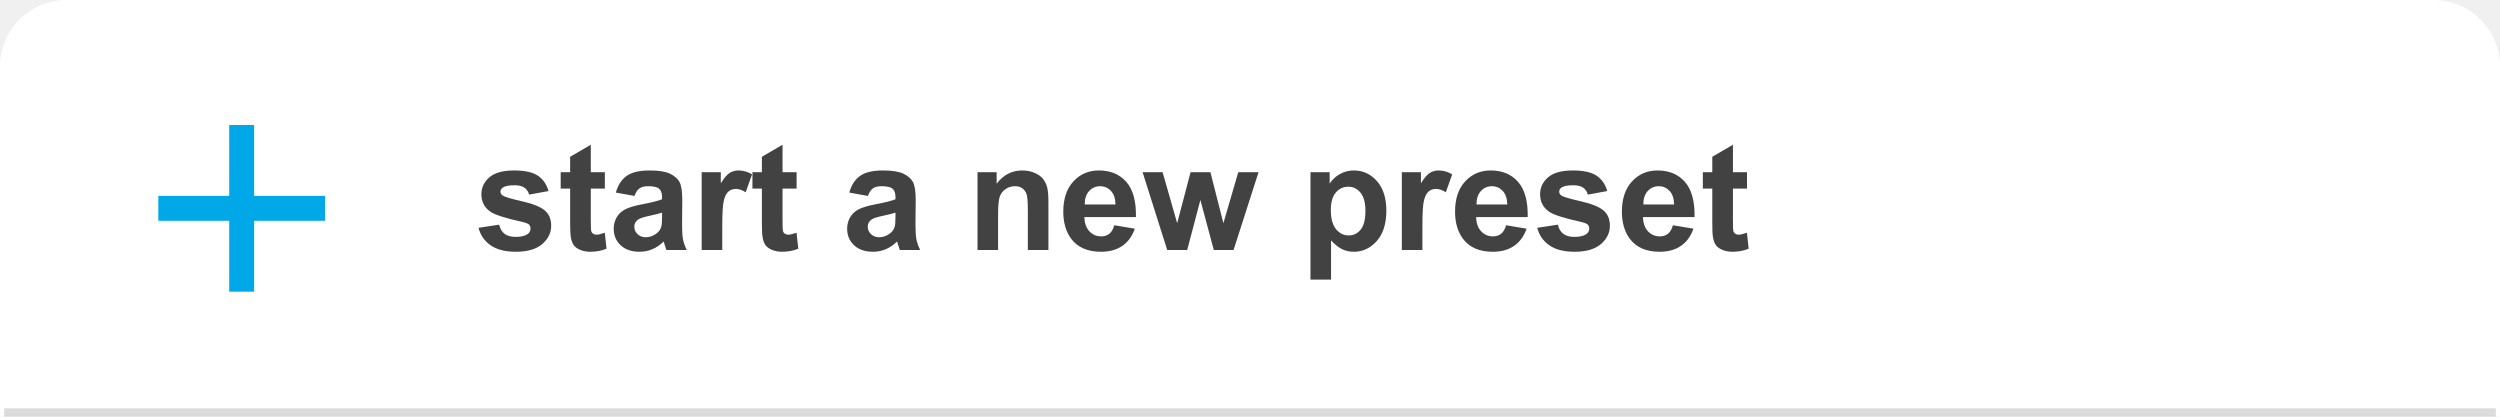
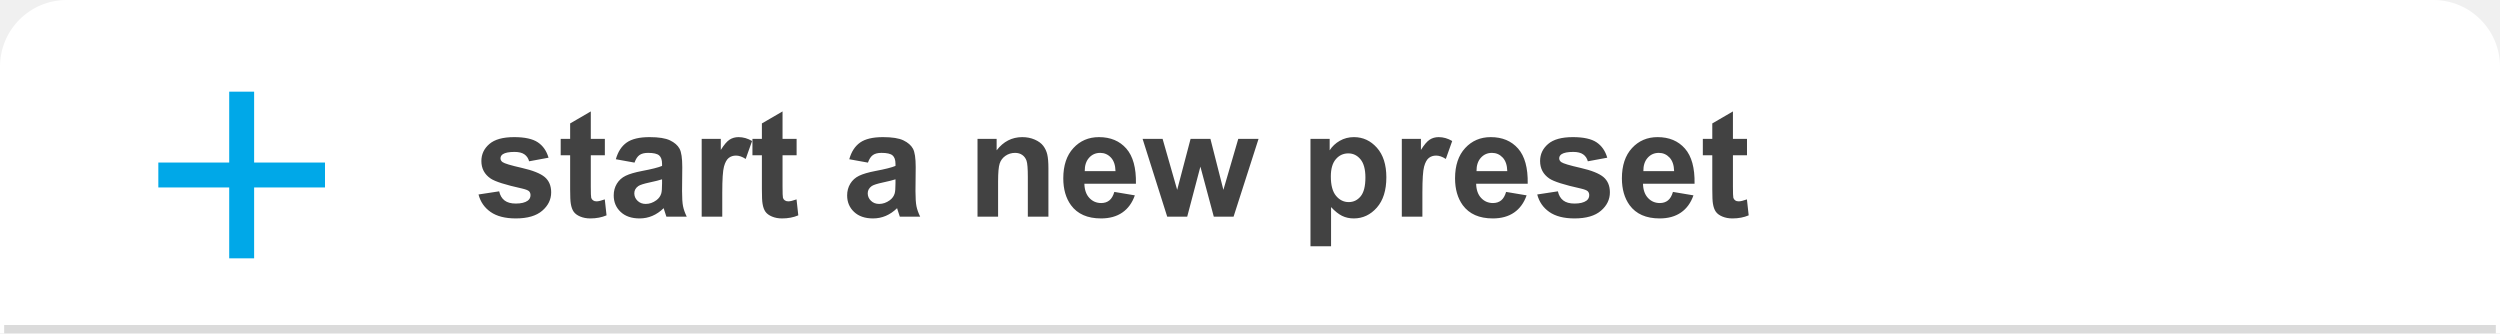
- <svg xmlns="http://www.w3.org/2000/svg" width="300px" height="50px" viewBox="0 0 300 50" version="1.1">
+ <svg xmlns="http://www.w3.org/2000/svg" width="300px" height="40px" viewBox="0 0 300 40" version="1.1">
  <g stroke="none" stroke-width="1" fill="none" fill-rule="evenodd">
    <g id="New">
-       <path fill="#FFFFFF" d="M8,0 L292,0 C296.418,-8.11624501e-16 300,3.582 300,8 L300,50 L0,50 L0,8 C-5.41083001e-16,3.582 3.582,8.11624501e-16 8,0 Z" />
-       <path stroke="#DBDBDB" stroke-linecap="square" d="M1,49.5 L299,49.5" />
-       <path fill="#424242" fill-rule="nonzero" d="M57.422,27.337 L59.9,26.959 C60.006,27.439 60.22,27.804 60.542,28.053 C60.864,28.302 61.315,28.427 61.896,28.427 C62.534,28.427 63.015,28.31 63.337,28.075 C63.554,27.911 63.662,27.691 63.662,27.416 C63.662,27.229 63.604,27.073 63.486,26.95 C63.363,26.833 63.088,26.725 62.66,26.625 C60.668,26.186 59.405,25.784 58.872,25.421 C58.134,24.917 57.765,24.217 57.765,23.32 C57.765,22.512 58.084,21.832 58.723,21.281 C59.361,20.73 60.352,20.455 61.693,20.455 C62.971,20.455 63.92,20.663 64.541,21.079 C65.162,21.495 65.59,22.11 65.824,22.925 L63.495,23.355 C63.396,22.992 63.207,22.714 62.928,22.521 C62.65,22.327 62.253,22.23 61.737,22.23 C61.087,22.23 60.621,22.321 60.34,22.503 C60.152,22.632 60.059,22.799 60.059,23.004 C60.059,23.18 60.141,23.329 60.305,23.452 C60.527,23.616 61.296,23.848 62.612,24.146 C63.927,24.445 64.846,24.812 65.367,25.245 C65.883,25.685 66.141,26.297 66.141,27.082 C66.141,27.938 65.783,28.673 65.068,29.288 C64.354,29.903 63.296,30.211 61.896,30.211 C60.624,30.211 59.618,29.953 58.876,29.438 C58.135,28.922 57.65,28.222 57.422,27.337 Z M72.583,20.666 L72.583,22.635 L70.896,22.635 L70.896,26.396 C70.896,27.158 70.912,27.602 70.944,27.728 C70.976,27.854 71.049,27.958 71.164,28.04 C71.278,28.122 71.417,28.163 71.581,28.163 C71.81,28.163 72.141,28.084 72.574,27.926 L72.785,29.842 C72.211,30.088 71.561,30.211 70.834,30.211 C70.389,30.211 69.987,30.136 69.63,29.987 C69.272,29.837 69.01,29.644 68.843,29.407 C68.676,29.169 68.561,28.849 68.496,28.444 C68.443,28.157 68.417,27.577 68.417,26.704 L68.417,22.635 L67.283,22.635 L67.283,20.666 L68.417,20.666 L68.417,18.812 L70.896,17.37 L70.896,20.666 L72.583,20.666 Z M76.143,23.514 L73.901,23.109 C74.153,22.207 74.587,21.539 75.202,21.105 C75.817,20.672 76.731,20.455 77.944,20.455 C79.046,20.455 79.866,20.585 80.405,20.846 C80.944,21.107 81.324,21.438 81.543,21.839 C81.763,22.241 81.873,22.978 81.873,24.05 L81.847,26.933 C81.847,27.753 81.886,28.358 81.965,28.748 C82.044,29.137 82.192,29.555 82.409,30 L79.966,30 C79.901,29.836 79.822,29.593 79.729,29.271 C79.687,29.124 79.658,29.027 79.641,28.98 C79.219,29.391 78.768,29.698 78.287,29.903 C77.807,30.108 77.294,30.211 76.749,30.211 C75.788,30.211 75.031,29.95 74.477,29.429 C73.923,28.907 73.646,28.248 73.646,27.451 C73.646,26.924 73.772,26.454 74.024,26.041 C74.276,25.627 74.629,25.311 75.083,25.091 C75.538,24.872 76.192,24.68 77.048,24.516 C78.202,24.299 79.002,24.097 79.447,23.909 L79.447,23.663 C79.447,23.188 79.33,22.85 79.096,22.648 C78.861,22.446 78.419,22.345 77.769,22.345 C77.329,22.345 76.986,22.431 76.74,22.604 C76.494,22.777 76.295,23.08 76.143,23.514 Z M79.447,25.518 C79.131,25.623 78.63,25.749 77.944,25.896 C77.259,26.042 76.811,26.186 76.6,26.326 C76.277,26.555 76.116,26.845 76.116,27.196 C76.116,27.542 76.245,27.841 76.503,28.093 C76.761,28.345 77.089,28.471 77.487,28.471 C77.933,28.471 78.357,28.324 78.762,28.031 C79.061,27.809 79.257,27.536 79.351,27.214 C79.415,27.003 79.447,26.602 79.447,26.01 L79.447,25.518 Z M86.672,30 L84.202,30 L84.202,20.666 L86.496,20.666 L86.496,21.993 C86.889,21.366 87.242,20.953 87.555,20.754 C87.869,20.555 88.225,20.455 88.623,20.455 C89.186,20.455 89.728,20.61 90.249,20.921 L89.484,23.074 C89.068,22.805 88.682,22.67 88.324,22.67 C87.979,22.67 87.686,22.765 87.445,22.956 C87.205,23.146 87.016,23.49 86.878,23.988 C86.741,24.486 86.672,25.529 86.672,27.117 L86.672,30 Z M95.593,20.666 L95.593,22.635 L93.905,22.635 L93.905,26.396 C93.905,27.158 93.921,27.602 93.954,27.728 C93.986,27.854 94.059,27.958 94.173,28.04 C94.288,28.122 94.427,28.163 94.591,28.163 C94.819,28.163 95.15,28.084 95.584,27.926 L95.795,29.842 C95.221,30.088 94.57,30.211 93.844,30.211 C93.398,30.211 92.997,30.136 92.64,29.987 C92.282,29.837 92.02,29.644 91.853,29.407 C91.686,29.169 91.57,28.849 91.506,28.444 C91.453,28.157 91.427,27.577 91.427,26.704 L91.427,22.635 L90.293,22.635 L90.293,20.666 L91.427,20.666 L91.427,18.812 L93.905,17.37 L93.905,20.666 L95.593,20.666 Z M104.153,23.514 L101.912,23.109 C102.164,22.207 102.598,21.539 103.213,21.105 C103.828,20.672 104.742,20.455 105.955,20.455 C107.057,20.455 107.877,20.585 108.416,20.846 C108.955,21.107 109.334,21.438 109.554,21.839 C109.774,22.241 109.884,22.978 109.884,24.05 L109.857,26.933 C109.857,27.753 109.897,28.358 109.976,28.748 C110.055,29.137 110.203,29.555 110.42,30 L107.977,30 C107.912,29.836 107.833,29.593 107.739,29.271 C107.698,29.124 107.669,29.027 107.651,28.98 C107.229,29.391 106.778,29.698 106.298,29.903 C105.817,30.108 105.305,30.211 104.76,30.211 C103.799,30.211 103.042,29.95 102.488,29.429 C101.934,28.907 101.657,28.248 101.657,27.451 C101.657,26.924 101.783,26.454 102.035,26.041 C102.287,25.627 102.64,25.311 103.094,25.091 C103.548,24.872 104.203,24.68 105.059,24.516 C106.213,24.299 107.013,24.097 107.458,23.909 L107.458,23.663 C107.458,23.188 107.341,22.85 107.106,22.648 C106.872,22.446 106.43,22.345 105.779,22.345 C105.34,22.345 104.997,22.431 104.751,22.604 C104.505,22.777 104.306,23.08 104.153,23.514 Z M107.458,25.518 C107.142,25.623 106.641,25.749 105.955,25.896 C105.27,26.042 104.821,26.186 104.61,26.326 C104.288,26.555 104.127,26.845 104.127,27.196 C104.127,27.542 104.256,27.841 104.514,28.093 C104.771,28.345 105.1,28.471 105.498,28.471 C105.943,28.471 106.368,28.324 106.772,28.031 C107.071,27.809 107.268,27.536 107.361,27.214 C107.426,27.003 107.458,26.602 107.458,26.01 L107.458,25.518 Z M125.81,30 L123.34,30 L123.34,25.236 C123.34,24.229 123.287,23.577 123.182,23.281 C123.076,22.985 122.905,22.755 122.667,22.591 C122.43,22.427 122.145,22.345 121.811,22.345 C121.383,22.345 120.999,22.462 120.659,22.696 C120.319,22.931 120.086,23.241 119.96,23.628 C119.834,24.015 119.771,24.729 119.771,25.772 L119.771,30 L117.302,30 L117.302,20.666 L119.596,20.666 L119.596,22.037 C120.41,20.982 121.436,20.455 122.672,20.455 C123.217,20.455 123.715,20.553 124.166,20.75 C124.617,20.946 124.958,21.196 125.19,21.501 C125.421,21.806 125.583,22.151 125.673,22.538 C125.764,22.925 125.81,23.479 125.81,24.199 L125.81,30 Z M133.72,27.029 L136.181,27.442 C135.864,28.345 135.365,29.032 134.682,29.503 C134,29.975 133.146,30.211 132.12,30.211 C130.497,30.211 129.296,29.681 128.517,28.62 C127.901,27.771 127.594,26.698 127.594,25.403 C127.594,23.856 127.998,22.645 128.807,21.769 C129.615,20.893 130.638,20.455 131.874,20.455 C133.263,20.455 134.358,20.914 135.161,21.831 C135.964,22.748 136.348,24.152 136.312,26.045 L130.125,26.045 C130.143,26.777 130.342,27.347 130.723,27.754 C131.104,28.162 131.578,28.365 132.146,28.365 C132.533,28.365 132.858,28.26 133.122,28.049 C133.386,27.838 133.585,27.498 133.72,27.029 Z M133.86,24.533 C133.843,23.818 133.658,23.275 133.307,22.903 C132.955,22.531 132.527,22.345 132.023,22.345 C131.484,22.345 131.039,22.541 130.688,22.934 C130.336,23.326 130.163,23.859 130.169,24.533 L133.86,24.533 Z M140.065,30 L137.112,20.666 L139.512,20.666 L141.261,26.783 L142.869,20.666 L145.251,20.666 L146.807,26.783 L148.591,20.666 L151.025,20.666 L148.028,30 L145.655,30 L144.047,23.997 L142.465,30 L140.065,30 Z M157.257,20.666 L159.56,20.666 L159.56,22.037 C159.858,21.568 160.263,21.188 160.772,20.895 C161.282,20.602 161.848,20.455 162.469,20.455 C163.553,20.455 164.473,20.88 165.229,21.729 C165.984,22.579 166.362,23.763 166.362,25.28 C166.362,26.839 165.981,28.05 165.22,28.915 C164.458,29.779 163.535,30.211 162.451,30.211 C161.936,30.211 161.468,30.108 161.049,29.903 C160.63,29.698 160.189,29.347 159.727,28.849 L159.727,33.551 L157.257,33.551 L157.257,20.666 Z M159.7,25.175 C159.7,26.224 159.908,26.999 160.324,27.5 C160.74,28 161.247,28.251 161.845,28.251 C162.419,28.251 162.896,28.021 163.277,27.561 C163.658,27.101 163.849,26.347 163.849,25.298 C163.849,24.319 163.652,23.593 163.26,23.118 C162.867,22.644 162.381,22.406 161.801,22.406 C161.197,22.406 160.696,22.639 160.298,23.105 C159.899,23.571 159.7,24.261 159.7,25.175 Z M170.687,30 L168.217,30 L168.217,20.666 L170.511,20.666 L170.511,21.993 C170.903,21.366 171.256,20.953 171.57,20.754 C171.883,20.555 172.239,20.455 172.638,20.455 C173.2,20.455 173.742,20.61 174.264,20.921 L173.499,23.074 C173.083,22.805 172.696,22.67 172.339,22.67 C171.993,22.67 171.7,22.765 171.46,22.956 C171.22,23.146 171.031,23.49 170.893,23.988 C170.755,24.486 170.687,25.529 170.687,27.117 L170.687,30 Z M180.732,27.029 L183.193,27.442 C182.877,28.345 182.377,29.032 181.695,29.503 C181.012,29.975 180.158,30.211 179.133,30.211 C177.51,30.211 176.309,29.681 175.529,28.62 C174.914,27.771 174.606,26.698 174.606,25.403 C174.606,23.856 175.011,22.645 175.819,21.769 C176.628,20.893 177.65,20.455 178.887,20.455 C180.275,20.455 181.371,20.914 182.174,21.831 C182.977,22.748 183.36,24.152 183.325,26.045 L177.138,26.045 C177.155,26.777 177.354,27.347 177.735,27.754 C178.116,28.162 178.591,28.365 179.159,28.365 C179.546,28.365 179.871,28.26 180.135,28.049 C180.398,27.838 180.598,27.498 180.732,27.029 Z M180.873,24.533 C180.855,23.818 180.671,23.275 180.319,22.903 C179.968,22.531 179.54,22.345 179.036,22.345 C178.497,22.345 178.052,22.541 177.7,22.934 C177.349,23.326 177.176,23.859 177.182,24.533 L180.873,24.533 Z M184.468,27.337 L186.946,26.959 C187.052,27.439 187.266,27.804 187.588,28.053 C187.91,28.302 188.361,28.427 188.941,28.427 C189.58,28.427 190.061,28.31 190.383,28.075 C190.6,27.911 190.708,27.691 190.708,27.416 C190.708,27.229 190.649,27.073 190.532,26.95 C190.409,26.833 190.134,26.725 189.706,26.625 C187.714,26.186 186.451,25.784 185.918,25.421 C185.18,24.917 184.811,24.217 184.811,23.32 C184.811,22.512 185.13,21.832 185.769,21.281 C186.407,20.73 187.397,20.455 188.739,20.455 C190.017,20.455 190.966,20.663 191.587,21.079 C192.208,21.495 192.636,22.11 192.87,22.925 L190.541,23.355 C190.441,22.992 190.252,22.714 189.974,22.521 C189.696,22.327 189.299,22.23 188.783,22.23 C188.133,22.23 187.667,22.321 187.386,22.503 C187.198,22.632 187.104,22.799 187.104,23.004 C187.104,23.18 187.187,23.329 187.351,23.452 C187.573,23.616 188.342,23.848 189.658,24.146 C190.973,24.445 191.892,24.812 192.413,25.245 C192.929,25.685 193.187,26.297 193.187,27.082 C193.187,27.938 192.829,28.673 192.114,29.288 C191.399,29.903 190.342,30.211 188.941,30.211 C187.67,30.211 186.664,29.953 185.922,29.438 C185.181,28.922 184.696,28.222 184.468,27.337 Z M200.754,27.029 L203.215,27.442 C202.898,28.345 202.399,29.032 201.716,29.503 C201.034,29.975 200.18,30.211 199.154,30.211 C197.531,30.211 196.33,29.681 195.551,28.62 C194.936,27.771 194.628,26.698 194.628,25.403 C194.628,23.856 195.032,22.645 195.841,21.769 C196.649,20.893 197.672,20.455 198.908,20.455 C200.297,20.455 201.393,20.914 202.195,21.831 C202.998,22.748 203.382,24.152 203.347,26.045 L197.159,26.045 C197.177,26.777 197.376,27.347 197.757,27.754 C198.138,28.162 198.612,28.365 199.181,28.365 C199.567,28.365 199.893,28.26 200.156,28.049 C200.42,27.838 200.619,27.498 200.754,27.029 Z M200.895,24.533 C200.877,23.818 200.692,23.275 200.341,22.903 C199.989,22.531 199.562,22.345 199.058,22.345 C198.519,22.345 198.073,22.541 197.722,22.934 C197.37,23.326 197.197,23.859 197.203,24.533 L200.895,24.533 Z M209.64,20.666 L209.64,22.635 L207.952,22.635 L207.952,26.396 C207.952,27.158 207.968,27.602 208,27.728 C208.033,27.854 208.106,27.958 208.22,28.04 C208.334,28.122 208.474,28.163 208.638,28.163 C208.866,28.163 209.197,28.084 209.631,27.926 L209.842,29.842 C209.268,30.088 208.617,30.211 207.891,30.211 C207.445,30.211 207.044,30.136 206.687,29.987 C206.329,29.837 206.067,29.644 205.9,29.407 C205.733,29.169 205.617,28.849 205.553,28.444 C205.5,28.157 205.474,27.577 205.474,26.704 L205.474,22.635 L204.34,22.635 L204.34,20.666 L205.474,20.666 L205.474,18.812 L207.952,17.37 L207.952,20.666 L209.64,20.666 Z" />
-       <polygon fill="#00A8E8" fill-rule="nonzero" points="39 23.505 30.495 23.505 30.495 15 27.505 15 27.505 23.505 19 23.505 19 26.495 27.505 26.495 27.505 35 30.495 35 30.495 26.495 39 26.495" />
+       <path fill="#FFFFFF" d="M8,0 L292,0 C296.418,-8.11624501e-16 300,3.582 300,8 L300,40 L300,40 L0,40 L0,8 C-5.41083001e-16,3.582 3.582,8.11624501e-16 8,0 Z" />
+       <line x1="1" y1="39.5" x2="299" y2="39.5" id="Line" stroke="#DBDBDB" stroke-linecap="square" />
+       <path fill="#424242" fill-rule="nonzero" d="M61.896,26.211 C63.296,26.211 64.354,25.903 65.068,25.288 C65.783,24.673 66.141,23.938 66.141,23.082 C66.141,22.297 65.883,21.685 65.367,21.245 C64.846,20.812 63.927,20.445 62.612,20.146 C61.296,19.848 60.527,19.616 60.305,19.452 C60.141,19.329 60.059,19.18 60.059,19.004 C60.059,18.799 60.152,18.632 60.34,18.503 C60.621,18.321 61.087,18.23 61.737,18.23 C62.253,18.23 62.65,18.327 62.928,18.521 C63.207,18.714 63.396,18.992 63.495,19.355 L63.495,19.355 L65.824,18.925 C65.59,18.11 65.162,17.495 64.541,17.079 C63.92,16.663 62.971,16.455 61.693,16.455 C60.352,16.455 59.361,16.73 58.723,17.281 C58.084,17.832 57.765,18.512 57.765,19.32 C57.765,20.217 58.134,20.917 58.872,21.421 C59.405,21.784 60.668,22.186 62.66,22.625 C63.088,22.725 63.363,22.833 63.486,22.95 C63.604,23.073 63.662,23.229 63.662,23.416 C63.662,23.691 63.554,23.911 63.337,24.075 C63.015,24.31 62.534,24.427 61.896,24.427 C61.315,24.427 60.864,24.302 60.542,24.053 C60.22,23.804 60.006,23.439 59.9,22.959 L59.9,22.959 L57.422,23.337 C57.65,24.222 58.135,24.922 58.876,25.438 C59.618,25.953 60.624,26.211 61.896,26.211 Z M70.834,26.211 C71.561,26.211 72.211,26.088 72.785,25.842 L72.785,25.842 L72.574,23.926 C72.141,24.084 71.81,24.163 71.581,24.163 C71.417,24.163 71.278,24.122 71.164,24.04 C71.049,23.958 70.976,23.854 70.944,23.728 C70.912,23.602 70.896,23.158 70.896,22.396 L70.896,18.635 L72.583,18.635 L72.583,16.666 L70.896,16.666 L70.896,13.37 L68.417,14.812 L68.417,16.666 L67.283,16.666 L67.283,18.635 L68.417,18.635 L68.417,22.704 C68.417,23.577 68.443,24.157 68.496,24.444 C68.561,24.849 68.676,25.169 68.843,25.407 C69.01,25.644 69.272,25.837 69.63,25.987 C69.987,26.136 70.389,26.211 70.834,26.211 Z M76.749,26.211 C77.294,26.211 77.807,26.108 78.287,25.903 C78.768,25.698 79.219,25.391 79.641,24.98 C79.658,25.027 79.688,25.124 79.729,25.271 C79.822,25.593 79.901,25.836 79.966,26 L79.966,26 L82.409,26 C82.192,25.555 82.044,25.137 81.965,24.748 C81.886,24.358 81.847,23.753 81.847,22.933 L81.847,22.933 L81.873,20.05 C81.873,18.978 81.763,18.241 81.543,17.839 C81.324,17.438 80.944,17.107 80.405,16.846 C79.866,16.585 79.046,16.455 77.944,16.455 C76.731,16.455 75.817,16.672 75.202,17.105 C74.587,17.539 74.153,18.207 73.901,19.109 L73.901,19.109 L76.143,19.514 C76.295,19.08 76.494,18.777 76.74,18.604 C76.986,18.431 77.329,18.345 77.769,18.345 C78.419,18.345 78.861,18.446 79.096,18.648 C79.33,18.85 79.447,19.188 79.447,19.663 L79.447,19.663 L79.447,19.909 C79.002,20.097 78.202,20.299 77.048,20.516 C76.192,20.68 75.538,20.872 75.083,21.091 C74.629,21.311 74.276,21.627 74.024,22.041 C73.772,22.454 73.646,22.924 73.646,23.451 C73.646,24.248 73.923,24.907 74.477,25.429 C75.031,25.95 75.788,26.211 76.749,26.211 Z M77.487,24.471 C77.089,24.471 76.761,24.345 76.503,24.093 C76.245,23.841 76.116,23.542 76.116,23.196 C76.116,22.845 76.277,22.555 76.6,22.326 C76.811,22.186 77.259,22.042 77.944,21.896 C78.63,21.749 79.131,21.623 79.447,21.518 L79.447,21.518 L79.447,22.01 C79.447,22.602 79.415,23.003 79.351,23.214 C79.257,23.536 79.061,23.809 78.762,24.031 C78.357,24.324 77.933,24.471 77.487,24.471 Z M86.672,26 L86.672,23.117 C86.672,21.529 86.741,20.486 86.878,19.988 C87.016,19.49 87.205,19.146 87.445,18.956 C87.686,18.765 87.979,18.67 88.324,18.67 C88.682,18.67 89.068,18.805 89.484,19.074 L89.484,19.074 L90.249,16.921 C89.728,16.61 89.186,16.455 88.623,16.455 C88.225,16.455 87.869,16.555 87.555,16.754 C87.242,16.953 86.889,17.366 86.496,17.993 L86.496,17.993 L86.496,16.666 L84.202,16.666 L84.202,26 L86.672,26 Z M93.844,26.211 C94.57,26.211 95.221,26.088 95.795,25.842 L95.795,25.842 L95.584,23.926 C95.15,24.084 94.819,24.163 94.591,24.163 C94.427,24.163 94.288,24.122 94.173,24.04 C94.059,23.958 93.986,23.854 93.954,23.728 C93.921,23.602 93.905,23.158 93.905,22.396 L93.905,18.635 L95.593,18.635 L95.593,16.666 L93.905,16.666 L93.905,13.37 L91.427,14.812 L91.427,16.666 L90.293,16.666 L90.293,18.635 L91.427,18.635 L91.427,22.704 C91.427,23.577 91.453,24.157 91.506,24.444 C91.57,24.849 91.686,25.169 91.853,25.407 C92.02,25.644 92.282,25.837 92.64,25.987 C92.997,26.136 93.398,26.211 93.844,26.211 Z M104.76,26.211 C105.305,26.211 105.817,26.108 106.298,25.903 C106.778,25.698 107.229,25.391 107.651,24.98 C107.669,25.027 107.698,25.124 107.739,25.271 C107.833,25.593 107.912,25.836 107.977,26 L107.977,26 L110.42,26 C110.203,25.555 110.055,25.137 109.976,24.748 C109.897,24.358 109.857,23.753 109.857,22.933 L109.857,22.933 L109.884,20.05 C109.884,18.978 109.774,18.241 109.554,17.839 C109.334,17.438 108.955,17.107 108.416,16.846 C107.877,16.585 107.057,16.455 105.955,16.455 C104.742,16.455 103.828,16.672 103.213,17.105 C102.598,17.539 102.164,18.207 101.912,19.109 L101.912,19.109 L104.153,19.514 C104.306,19.08 104.505,18.777 104.751,18.604 C104.997,18.431 105.34,18.345 105.779,18.345 C106.43,18.345 106.872,18.446 107.106,18.648 C107.341,18.85 107.458,19.188 107.458,19.663 L107.458,19.663 L107.458,19.909 C107.013,20.097 106.213,20.299 105.059,20.516 C104.203,20.68 103.548,20.872 103.094,21.091 C102.64,21.311 102.287,21.627 102.035,22.041 C101.783,22.454 101.657,22.924 101.657,23.451 C101.657,24.248 101.934,24.907 102.488,25.429 C103.042,25.95 103.799,26.211 104.76,26.211 Z M105.498,24.471 C105.1,24.471 104.771,24.345 104.514,24.093 C104.256,23.841 104.127,23.542 104.127,23.196 C104.127,22.845 104.288,22.555 104.61,22.326 C104.821,22.186 105.27,22.042 105.955,21.896 C106.641,21.749 107.142,21.623 107.458,21.518 L107.458,21.518 L107.458,22.01 C107.458,22.602 107.426,23.003 107.361,23.214 C107.268,23.536 107.071,23.809 106.772,24.031 C106.368,24.324 105.943,24.471 105.498,24.471 Z M119.771,26 L119.771,21.772 C119.771,20.729 119.834,20.015 119.96,19.628 C120.086,19.241 120.319,18.931 120.659,18.696 C120.999,18.462 121.383,18.345 121.811,18.345 C122.145,18.345 122.43,18.427 122.667,18.591 C122.905,18.755 123.076,18.985 123.182,19.281 C123.287,19.577 123.34,20.229 123.34,21.236 L123.34,21.236 L123.34,26 L125.81,26 L125.81,20.199 C125.81,19.479 125.764,18.925 125.673,18.538 C125.583,18.151 125.421,17.806 125.19,17.501 C124.958,17.196 124.617,16.946 124.166,16.75 C123.715,16.553 123.217,16.455 122.672,16.455 C121.436,16.455 120.41,16.982 119.596,18.037 L119.596,18.037 L119.596,16.666 L117.302,16.666 L117.302,26 L119.771,26 Z M132.12,26.211 C133.146,26.211 134,25.975 134.682,25.503 C135.365,25.032 135.864,24.345 136.181,23.442 L136.181,23.442 L133.72,23.029 C133.585,23.498 133.386,23.838 133.122,24.049 C132.858,24.26 132.533,24.365 132.146,24.365 C131.578,24.365 131.104,24.162 130.723,23.754 C130.342,23.347 130.143,22.777 130.125,22.045 L130.125,22.045 L136.312,22.045 C136.348,20.152 135.964,18.748 135.161,17.831 C134.358,16.914 133.263,16.455 131.874,16.455 C130.638,16.455 129.615,16.893 128.807,17.769 C127.998,18.645 127.594,19.856 127.594,21.403 C127.594,22.698 127.901,23.771 128.517,24.62 C129.296,25.681 130.497,26.211 132.12,26.211 Z M133.86,20.533 L130.169,20.533 C130.163,19.859 130.336,19.326 130.688,18.934 C131.039,18.541 131.484,18.345 132.023,18.345 C132.527,18.345 132.955,18.531 133.307,18.903 C133.658,19.275 133.843,19.818 133.86,20.533 L133.86,20.533 Z M142.465,26 L144.047,19.997 L145.655,26 L148.028,26 L151.025,16.666 L148.591,16.666 L146.807,22.783 L145.251,16.666 L142.869,16.666 L141.261,22.783 L139.512,16.666 L137.112,16.666 L140.065,26 L142.465,26 Z M159.727,29.551 L159.727,24.849 C160.189,25.347 160.63,25.698 161.049,25.903 C161.468,26.108 161.936,26.211 162.451,26.211 C163.535,26.211 164.458,25.779 165.22,24.915 C165.981,24.05 166.362,22.839 166.362,21.28 C166.362,19.763 165.984,18.579 165.229,17.729 C164.473,16.88 163.553,16.455 162.469,16.455 C161.848,16.455 161.282,16.602 160.772,16.895 C160.263,17.188 159.858,17.568 159.56,18.037 L159.56,18.037 L159.56,16.666 L157.257,16.666 L157.257,29.551 L159.727,29.551 Z M161.845,24.251 C161.247,24.251 160.74,24 160.324,23.5 C159.908,22.999 159.7,22.224 159.7,21.175 C159.7,20.261 159.899,19.571 160.298,19.105 C160.696,18.639 161.197,18.406 161.801,18.406 C162.381,18.406 162.867,18.644 163.26,19.118 C163.652,19.593 163.849,20.319 163.849,21.298 C163.849,22.347 163.658,23.101 163.277,23.561 C162.896,24.021 162.419,24.251 161.845,24.251 Z M170.687,26 L170.687,23.117 C170.687,21.529 170.755,20.486 170.893,19.988 C171.031,19.49 171.22,19.146 171.46,18.956 C171.7,18.765 171.993,18.67 172.339,18.67 C172.696,18.67 173.083,18.805 173.499,19.074 L173.499,19.074 L174.264,16.921 C173.742,16.61 173.2,16.455 172.638,16.455 C172.239,16.455 171.883,16.555 171.57,16.754 C171.256,16.953 170.903,17.366 170.511,17.993 L170.511,17.993 L170.511,16.666 L168.217,16.666 L168.217,26 L170.687,26 Z M179.133,26.211 C180.158,26.211 181.012,25.975 181.695,25.503 C182.377,25.032 182.877,24.345 183.193,23.442 L183.193,23.442 L180.732,23.029 C180.598,23.498 180.398,23.838 180.135,24.049 C179.871,24.26 179.546,24.365 179.159,24.365 C178.591,24.365 178.116,24.162 177.735,23.754 C177.354,23.347 177.155,22.777 177.138,22.045 L177.138,22.045 L183.325,22.045 C183.36,20.152 182.977,18.748 182.174,17.831 C181.371,16.914 180.275,16.455 178.887,16.455 C177.65,16.455 176.628,16.893 175.819,17.769 C175.011,18.645 174.606,19.856 174.606,21.403 C174.606,22.698 174.914,23.771 175.529,24.62 C176.309,25.681 177.51,26.211 179.133,26.211 Z M180.873,20.533 L177.182,20.533 C177.176,19.859 177.349,19.326 177.7,18.934 C178.052,18.541 178.497,18.345 179.036,18.345 C179.54,18.345 179.968,18.531 180.319,18.903 C180.671,19.275 180.855,19.818 180.873,20.533 L180.873,20.533 Z M188.941,26.211 C190.342,26.211 191.399,25.903 192.114,25.288 C192.829,24.673 193.187,23.938 193.187,23.082 C193.187,22.297 192.929,21.685 192.413,21.245 C191.892,20.812 190.973,20.445 189.658,20.146 C188.342,19.848 187.573,19.616 187.351,19.452 C187.187,19.329 187.104,19.18 187.104,19.004 C187.104,18.799 187.198,18.632 187.386,18.503 C187.667,18.321 188.133,18.23 188.783,18.23 C189.299,18.23 189.696,18.327 189.974,18.521 C190.252,18.714 190.441,18.992 190.541,19.355 L190.541,19.355 L192.87,18.925 C192.636,18.11 192.208,17.495 191.587,17.079 C190.966,16.663 190.017,16.455 188.739,16.455 C187.397,16.455 186.407,16.73 185.769,17.281 C185.13,17.832 184.811,18.512 184.811,19.32 C184.811,20.217 185.18,20.917 185.918,21.421 C186.451,21.784 187.714,22.186 189.706,22.625 C190.134,22.725 190.409,22.833 190.532,22.95 C190.649,23.073 190.708,23.229 190.708,23.416 C190.708,23.691 190.6,23.911 190.383,24.075 C190.061,24.31 189.58,24.427 188.941,24.427 C188.361,24.427 187.91,24.302 187.588,24.053 C187.266,23.804 187.052,23.439 186.946,22.959 L186.946,22.959 L184.468,23.337 C184.696,24.222 185.181,24.922 185.922,25.438 C186.664,25.953 187.67,26.211 188.941,26.211 Z M199.154,26.211 C200.18,26.211 201.034,25.975 201.716,25.503 C202.399,25.032 202.898,24.345 203.215,23.442 L203.215,23.442 L200.754,23.029 C200.619,23.498 200.42,23.838 200.156,24.049 C199.893,24.26 199.567,24.365 199.181,24.365 C198.612,24.365 198.138,24.162 197.757,23.754 C197.376,23.347 197.177,22.777 197.159,22.045 L197.159,22.045 L203.347,22.045 C203.382,20.152 202.998,18.748 202.195,17.831 C201.393,16.914 200.297,16.455 198.908,16.455 C197.672,16.455 196.649,16.893 195.841,17.769 C195.032,18.645 194.628,19.856 194.628,21.403 C194.628,22.698 194.936,23.771 195.551,24.62 C196.33,25.681 197.531,26.211 199.154,26.211 Z M200.895,20.533 L197.203,20.533 C197.197,19.859 197.37,19.326 197.722,18.934 C198.073,18.541 198.519,18.345 199.058,18.345 C199.562,18.345 199.989,18.531 200.341,18.903 C200.692,19.275 200.877,19.818 200.895,20.533 L200.895,20.533 Z M207.891,26.211 C208.617,26.211 209.268,26.088 209.842,25.842 L209.842,25.842 L209.631,23.926 C209.197,24.084 208.866,24.163 208.638,24.163 C208.474,24.163 208.334,24.122 208.22,24.04 C208.106,23.958 208.033,23.854 208,23.728 C207.968,23.602 207.952,23.158 207.952,22.396 L207.952,18.635 L209.64,18.635 L209.64,16.666 L207.952,16.666 L207.952,13.37 L205.474,14.812 L205.474,16.666 L204.34,16.666 L204.34,18.635 L205.474,18.635 L205.474,22.704 C205.474,23.577 205.5,24.157 205.553,24.444 C205.617,24.849 205.733,25.169 205.9,25.407 C206.067,25.644 206.329,25.837 206.687,25.987 C207.044,26.136 207.445,26.211 207.891,26.211 Z" />
+       <polygon fill="#00A8E8" fill-rule="nonzero" points="39 19.505 30.495 19.505 30.495 11 27.505 11 27.505 19.505 19 19.505 19 22.495 27.505 22.495 27.505 31 30.495 31 30.495 22.495 39 22.495" />
    </g>
  </g>
</svg>
